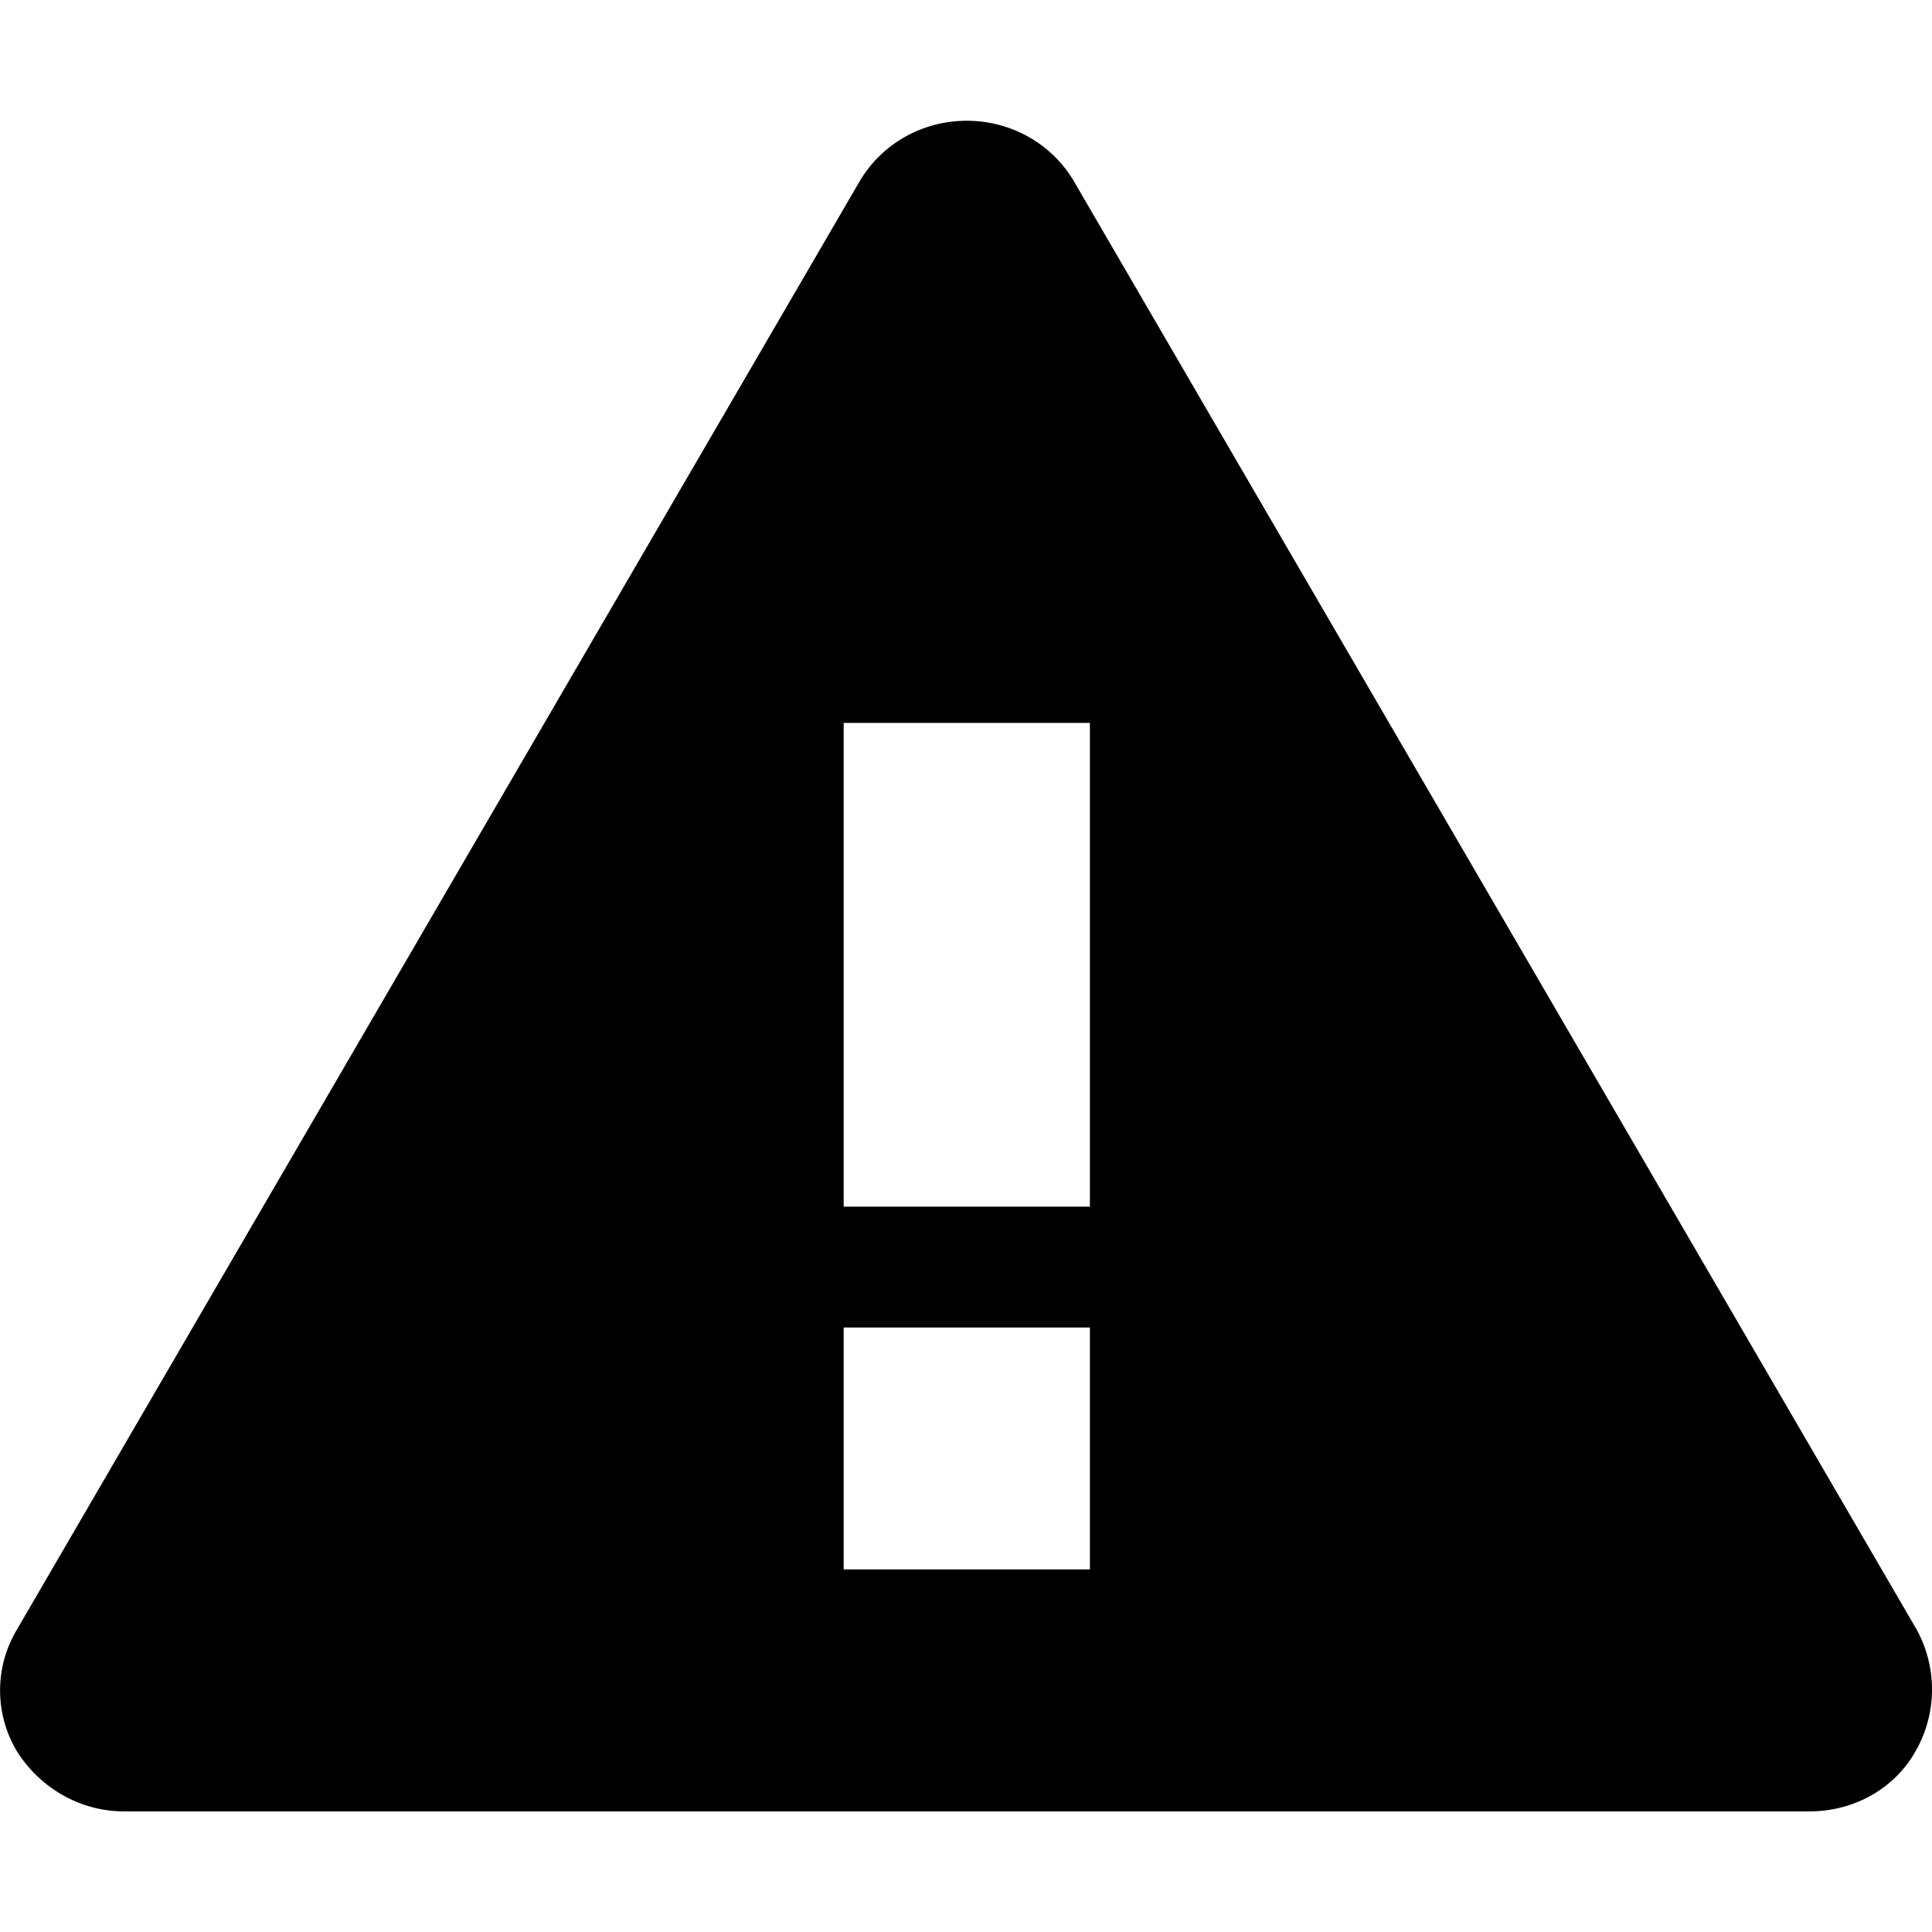
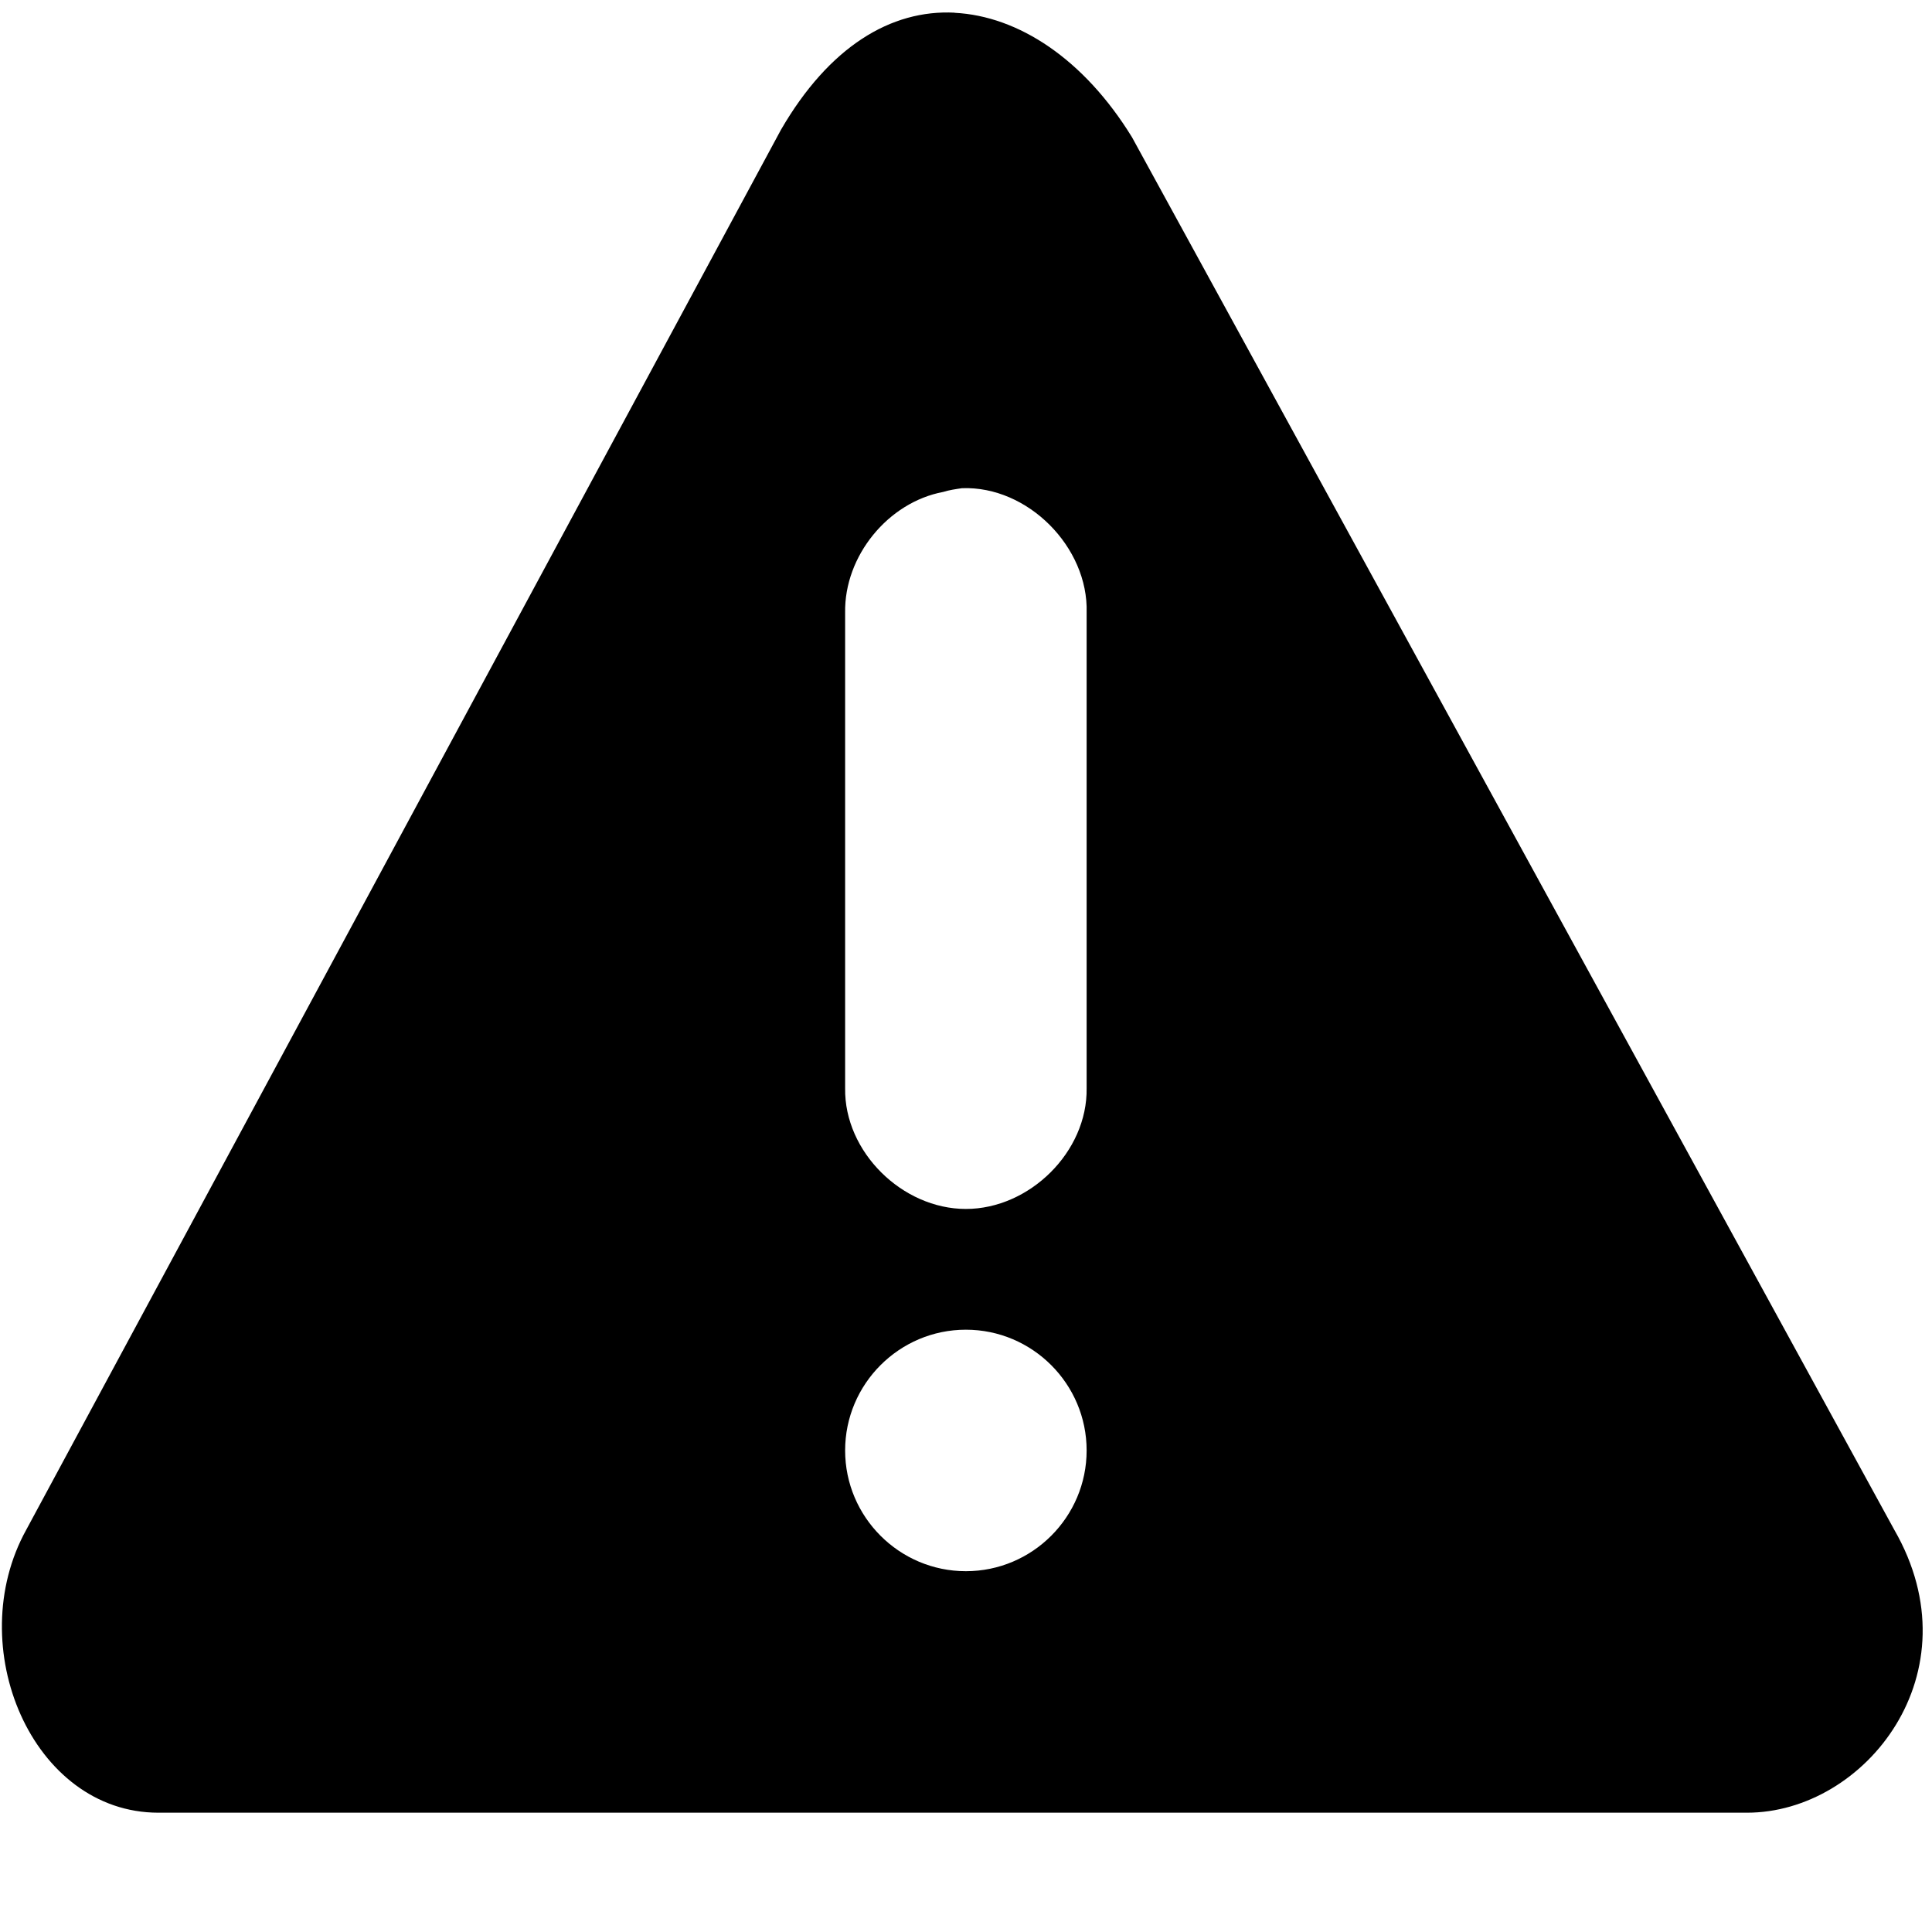
- <svg xmlns="http://www.w3.org/2000/svg" viewBox="0 0 16 16">
-   <path fill-rule="evenodd" d="M8.893 1.5c-.183-.31-.52-.5-.887-.5s-.703.19-.886.5L.138 13.499a.98.98 0 0 0 0 1.001c.193.31.53.501.886.501h13.964c.367 0 .704-.19.877-.5a1.03 1.03 0 0 0 .01-1.002L8.893 1.5zm.133 11.497H6.987v-2.003h2.039v2.003zm0-3.004H6.987V5.987h2.039v4.006z" />
+ <svg xmlns="http://www.w3.org/2000/svg" height="16px" viewBox="0 0 16 16" width="16px">
+   <path d="m 7.906 0.105 c -0.527 -0.027 -1.039 0.281 -1.438 0.969 l -6.25 11.594 c -0.535 0.965 0.047 2.344 1.094 2.344 h 13.156 c 0.98 0 1.902 -1.16 1.219 -2.344 l -6.312 -11.531 c -0.398 -0.648 -0.941 -1.004 -1.469 -1.031 z m 0.062 3.938 c 0.543 -0.02 1.047 0.488 1.031 1.031 v 3.938 c 0.008 0.527 -0.473 1 -1 1 s -1.008 -0.473 -1 -1 v -3.938 c -0.008 -0.469 0.355 -0.914 0.812 -1 c 0.051 -0.016 0.102 -0.023 0.156 -0.031 z m 0.031 6.969 c 0.551 0 1 0.449 1 1 s -0.449 1 -1 1 s -1 -0.449 -1 -1 s 0.449 -1 1 -1 z m 0 0" fill="#000000" />
</svg>
